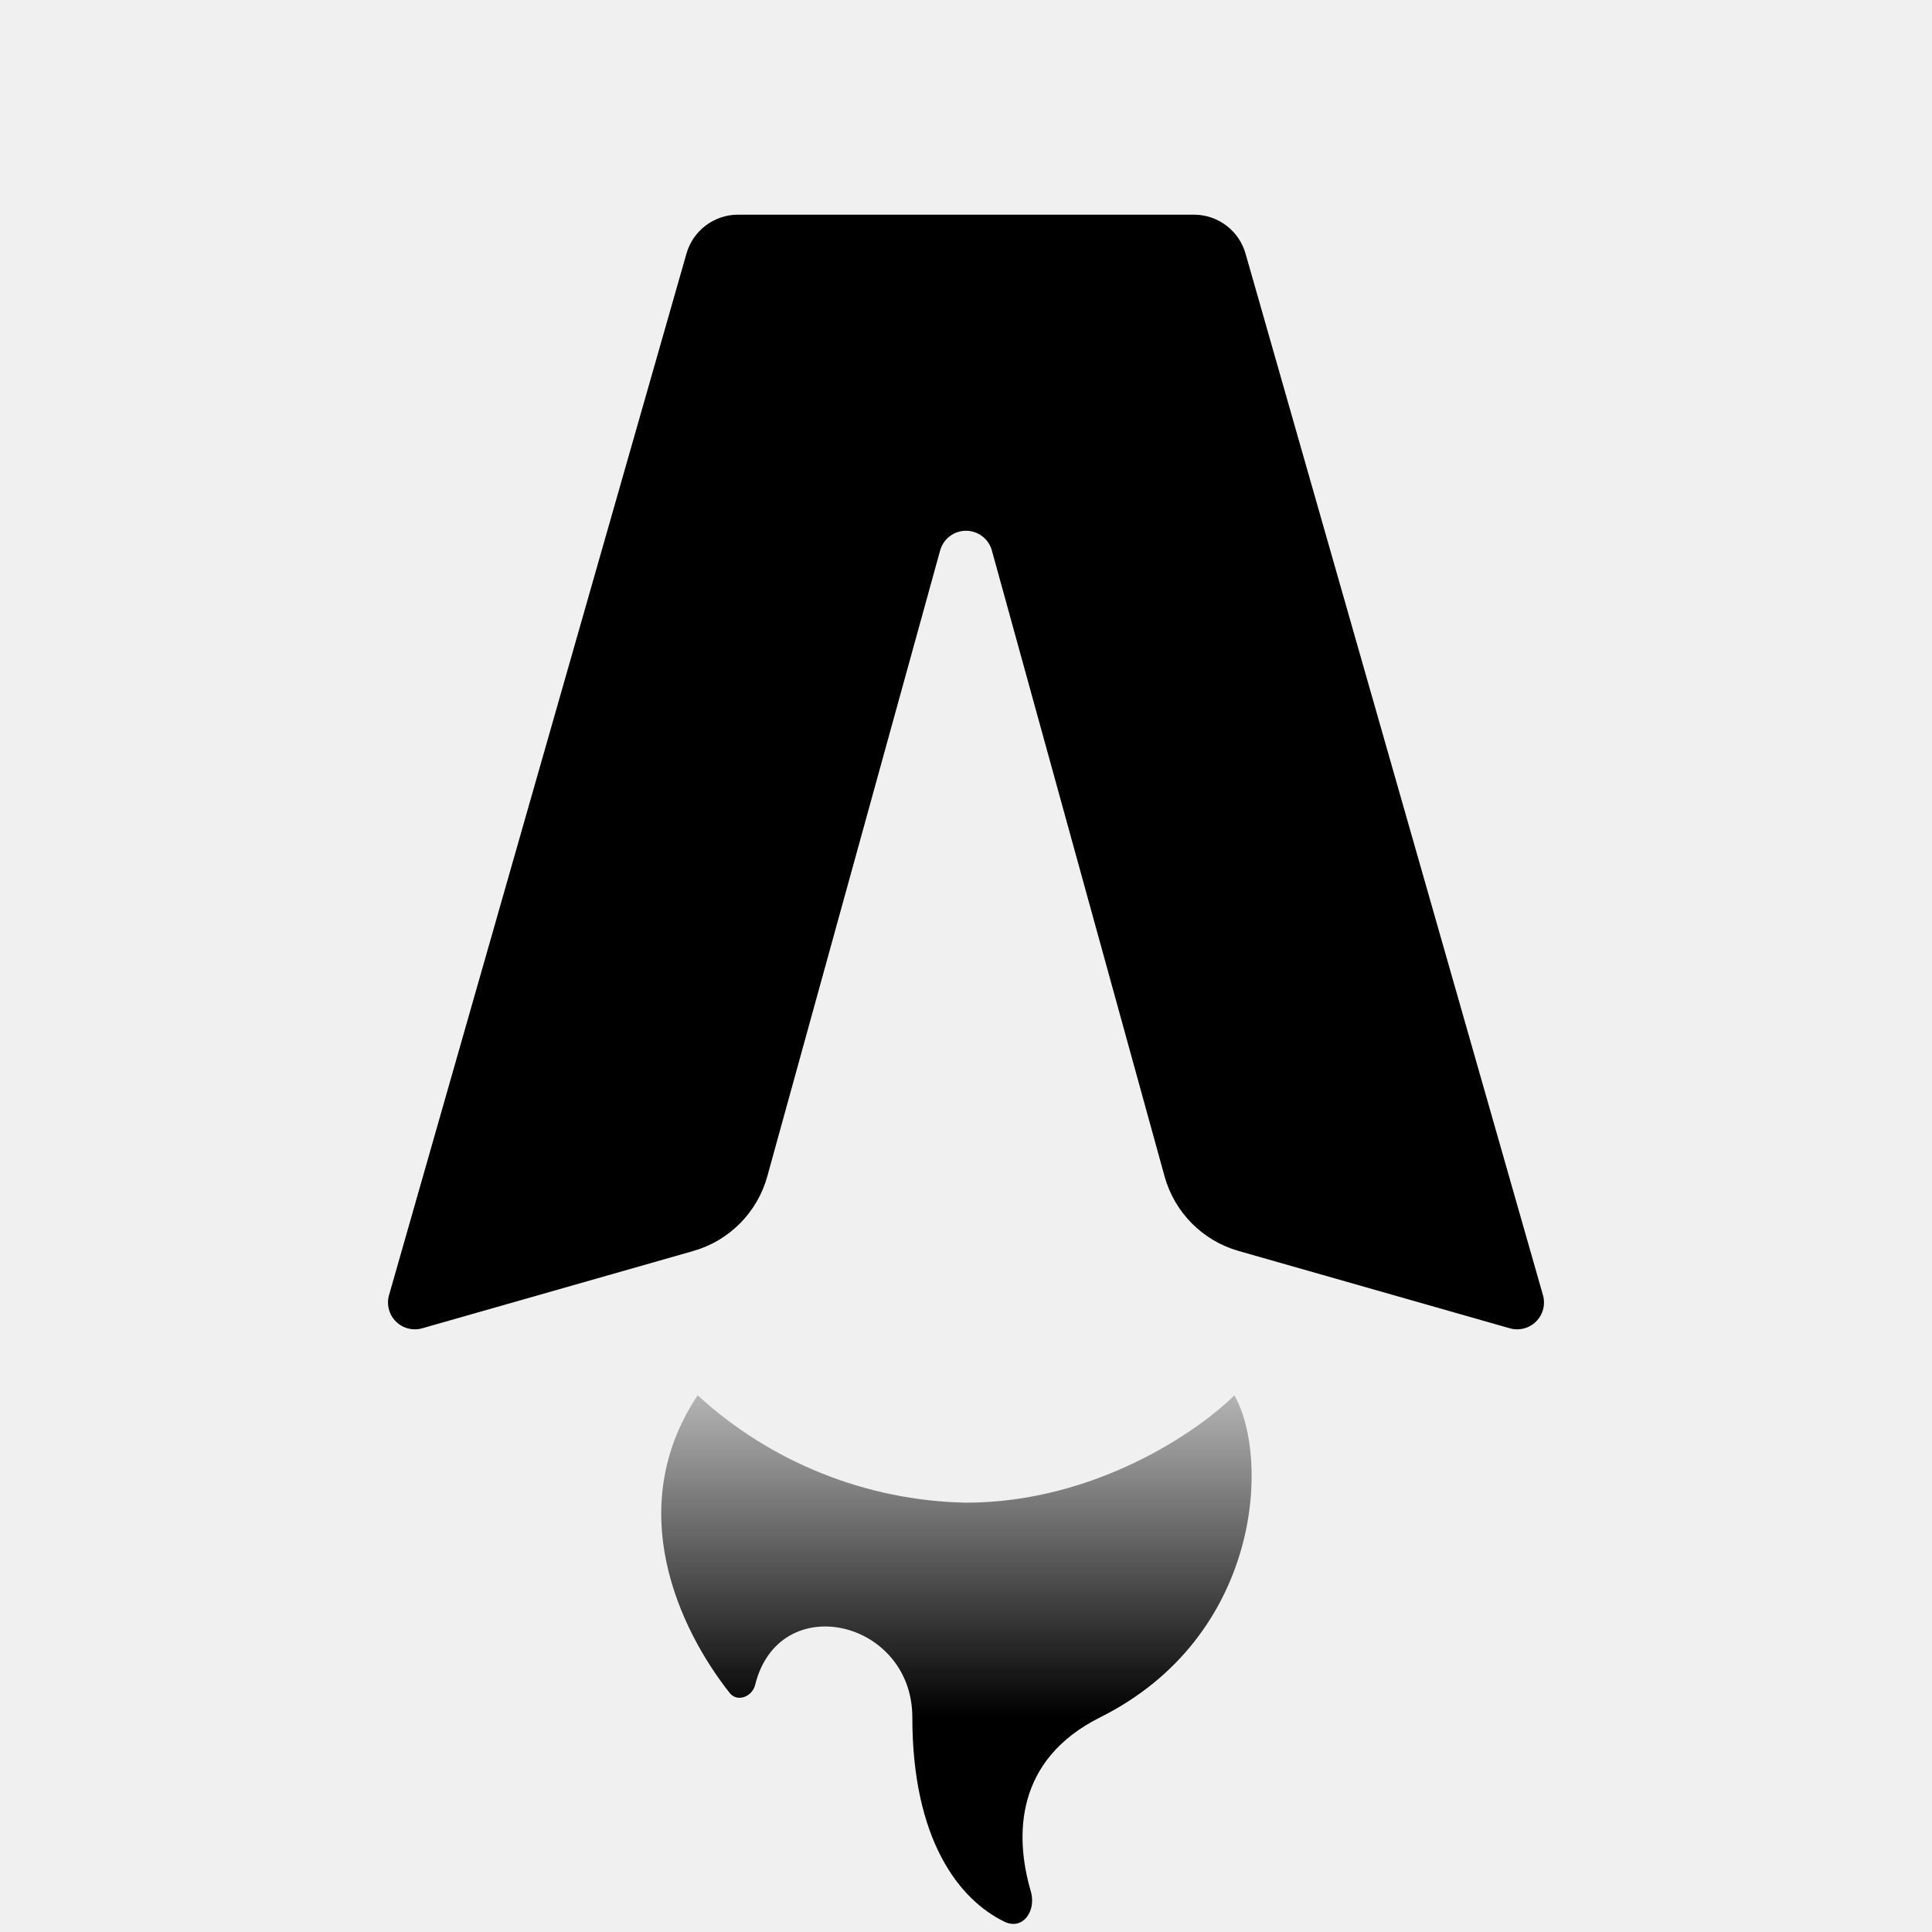
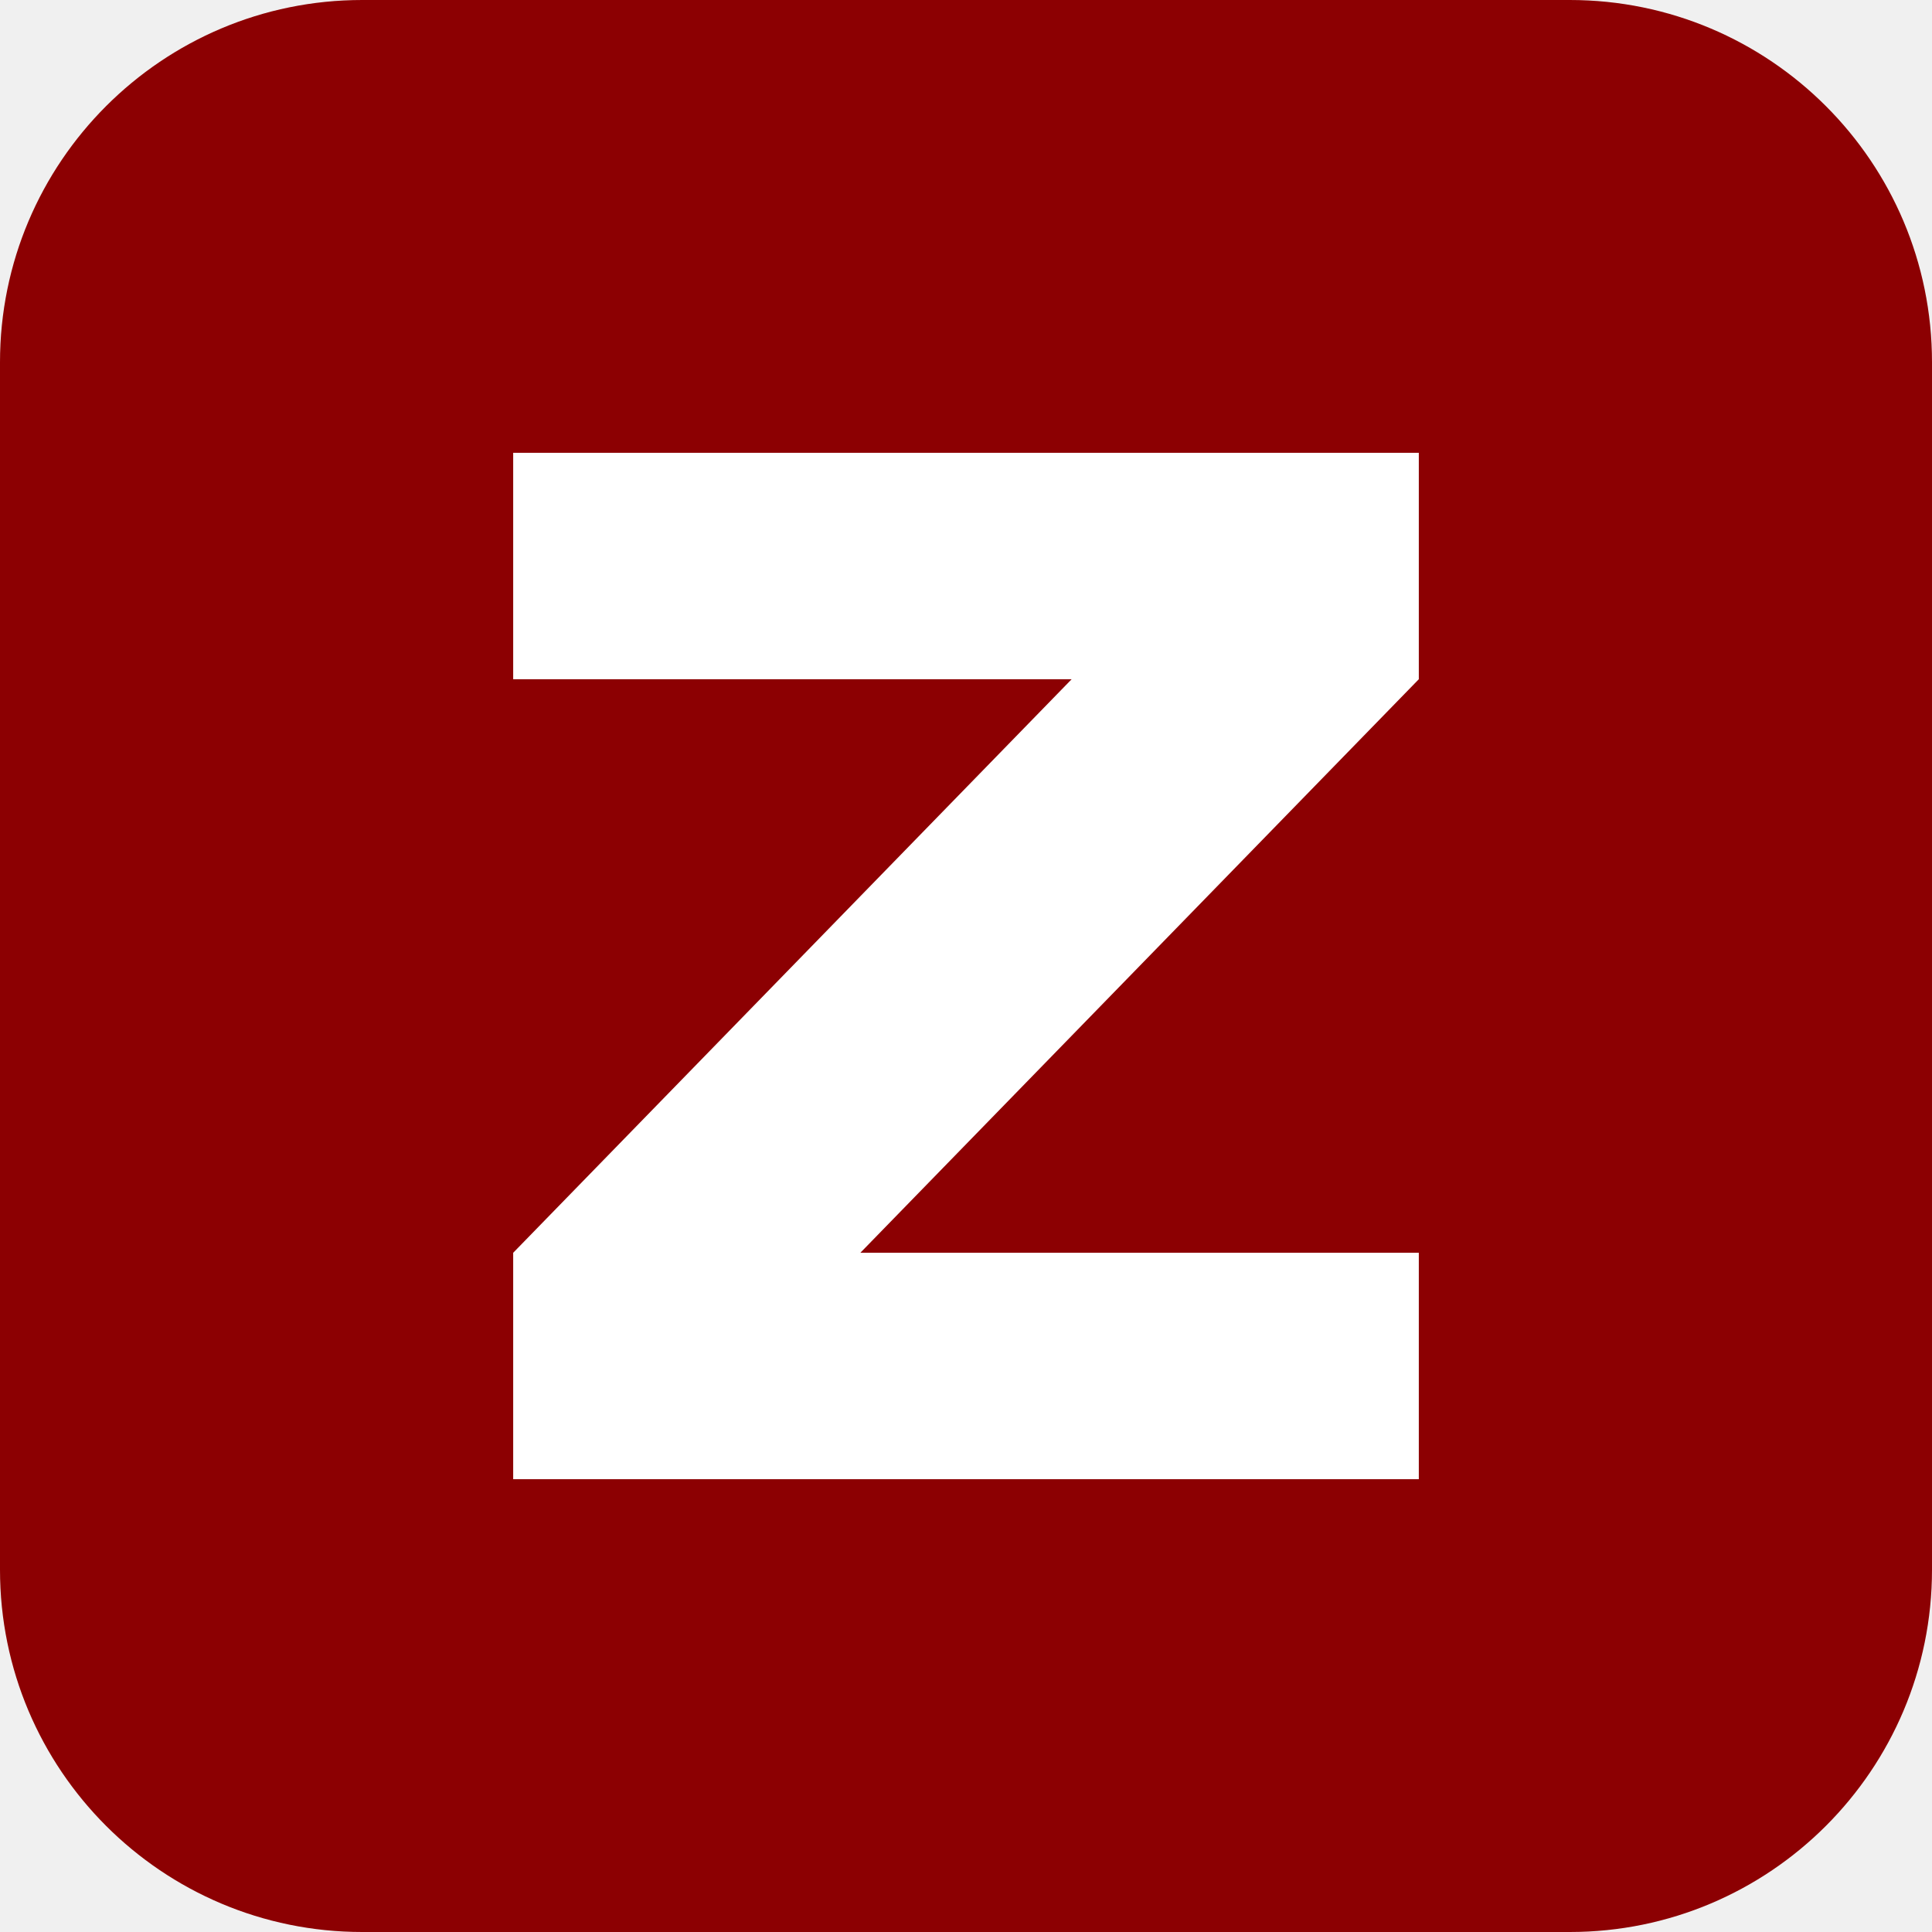
- <svg xmlns="http://www.w3.org/2000/svg" fill="none" viewBox="0 0 36 36">
-   <path fill="#000" d="M22.25 4h-8.5a1 1 0 0 0-.96.73l-5.54 19.4a.5.5 0 0 0 .62.62l5.05-1.44a2 2 0 0 0 1.38-1.4l3.22-11.66a.5.5 0 0 1 .96 0l3.22 11.67a2 2 0 0 0 1.38 1.39l5.05 1.44a.5.5 0 0 0 .62-.62l-5.54-19.4a1 1 0 0 0-.96-.73Z" />
-   <path fill="url(#gradient)" d="M18 28a7.63 7.63 0 0 1-5-2c-1.4 2.1-.35 4.35.6 5.55.14.17.41.07.47-.15.44-1.8 2.93-1.22 2.93.6 0 2.28.87 3.4 1.72 3.81.34.16.59-.2.49-.56-.31-1.05-.29-2.46 1.29-3.25 3-1.5 3.17-4.83 2.5-6-.67.67-2.6 2-5 2Z" />
-   <defs>
-     <linearGradient id="gradient" x1="16" x2="16" y1="32" y2="24" gradientUnits="userSpaceOnUse">
-       <stop stop-color="#000" />
-       <stop offset="1" stop-color="#000" stop-opacity="0" />
-     </linearGradient>
-   </defs>
-   <style>
-     @media (prefers-color-scheme:dark){:root{filter:invert(100%)}}
-   </style>
+ <svg xmlns="http://www.w3.org/2000/svg" viewBox="0 0 64 64">
+   <rect width="64" height="64" rx="12" fill="#8C0002" />
+   <path d="M17 15h30v7.5L28.5 41.5H47V49H17v-7.5L35.5 22.5H17z" fill="#fff" />
</svg>
